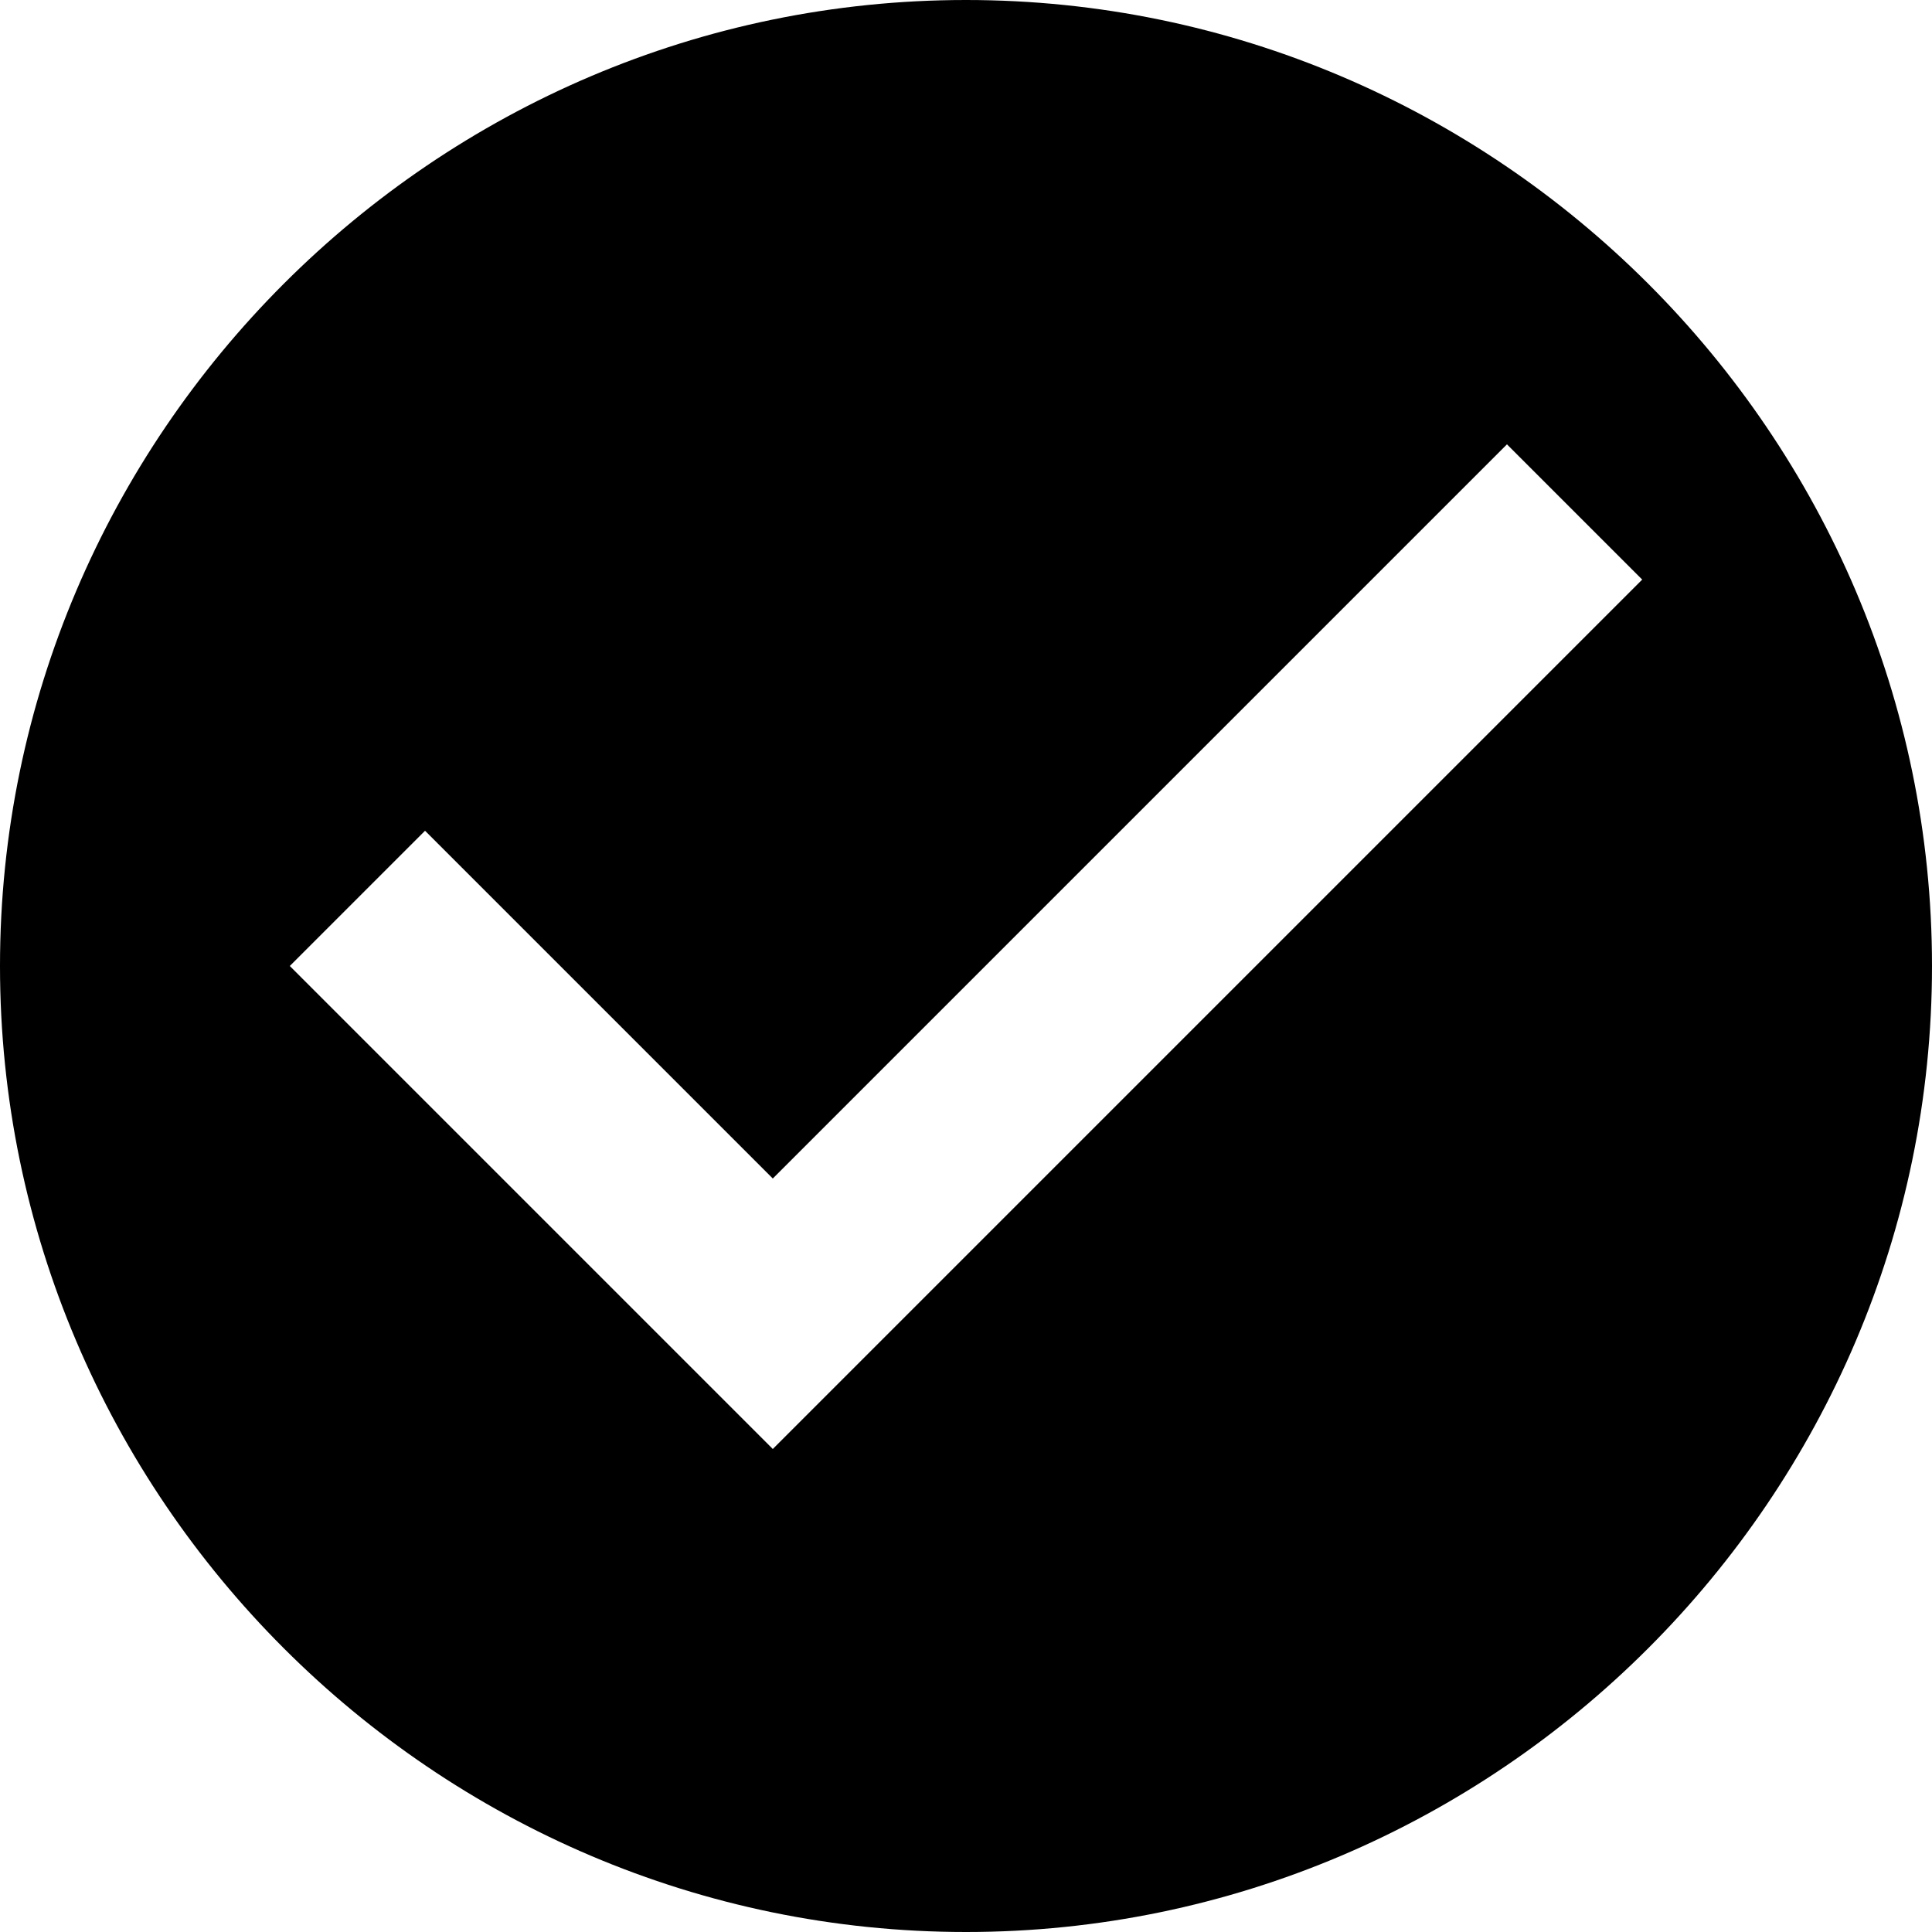
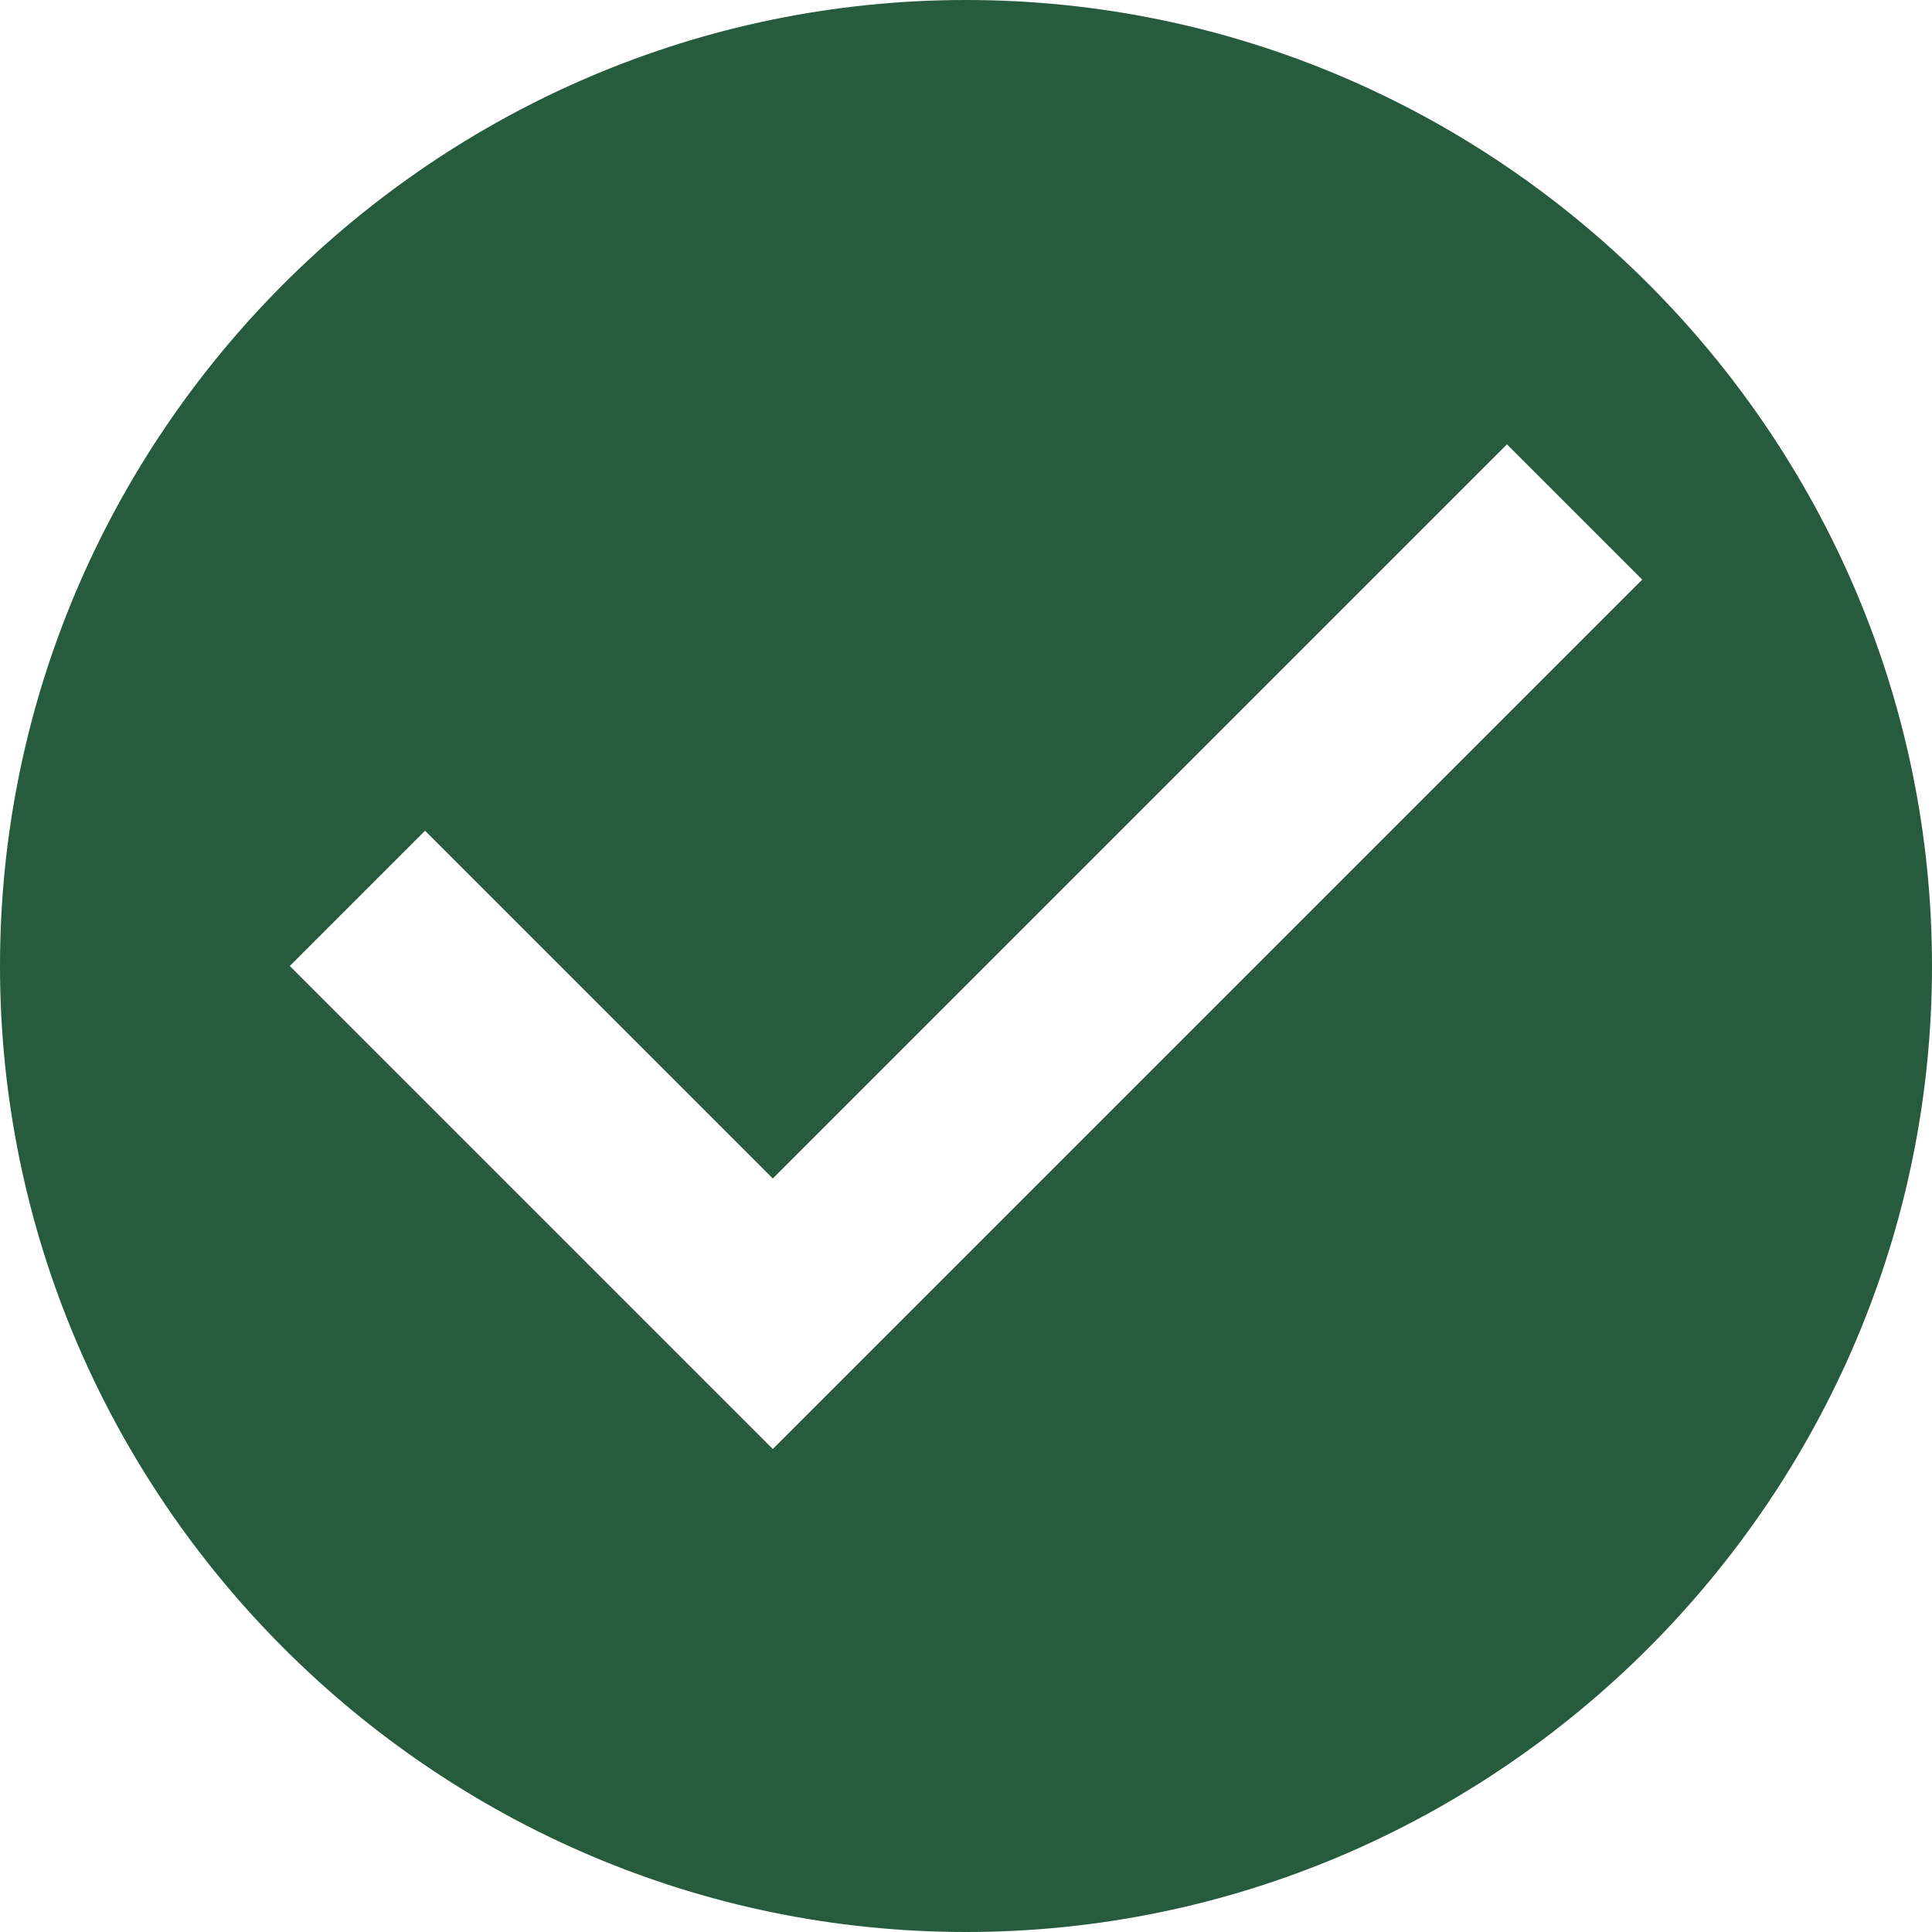
<svg xmlns="http://www.w3.org/2000/svg" height="20px" version="1.1" viewBox="0 0 20 20" width="20px">
  <defs />
  <g fill="none" fill-rule="evenodd" id="Page-1" stroke="none" stroke-width="1">
-     <g fill="#000000" id="Core" transform="translate(-44, -86)">
+     <g fill="#275B3D" id="Core" transform="translate(-44, -86)">
      <g id="check-circle" transform="translate(44, 86)">
        <path d="M10,0 C4.5,0 0,4.5 0,10 C0,15.5 4.5,20 10,20 C15.5,20 20,15.5 20,10 C20,4.5 15.5,0 10,0 L10,0 Z M8,15 L3,10 L4.4,8.6 L8,12.2 L15.6,4.6 L17,6 L8,15 L8,15 Z" id="Shape" />
      </g>
    </g>
  </g>
</svg>
